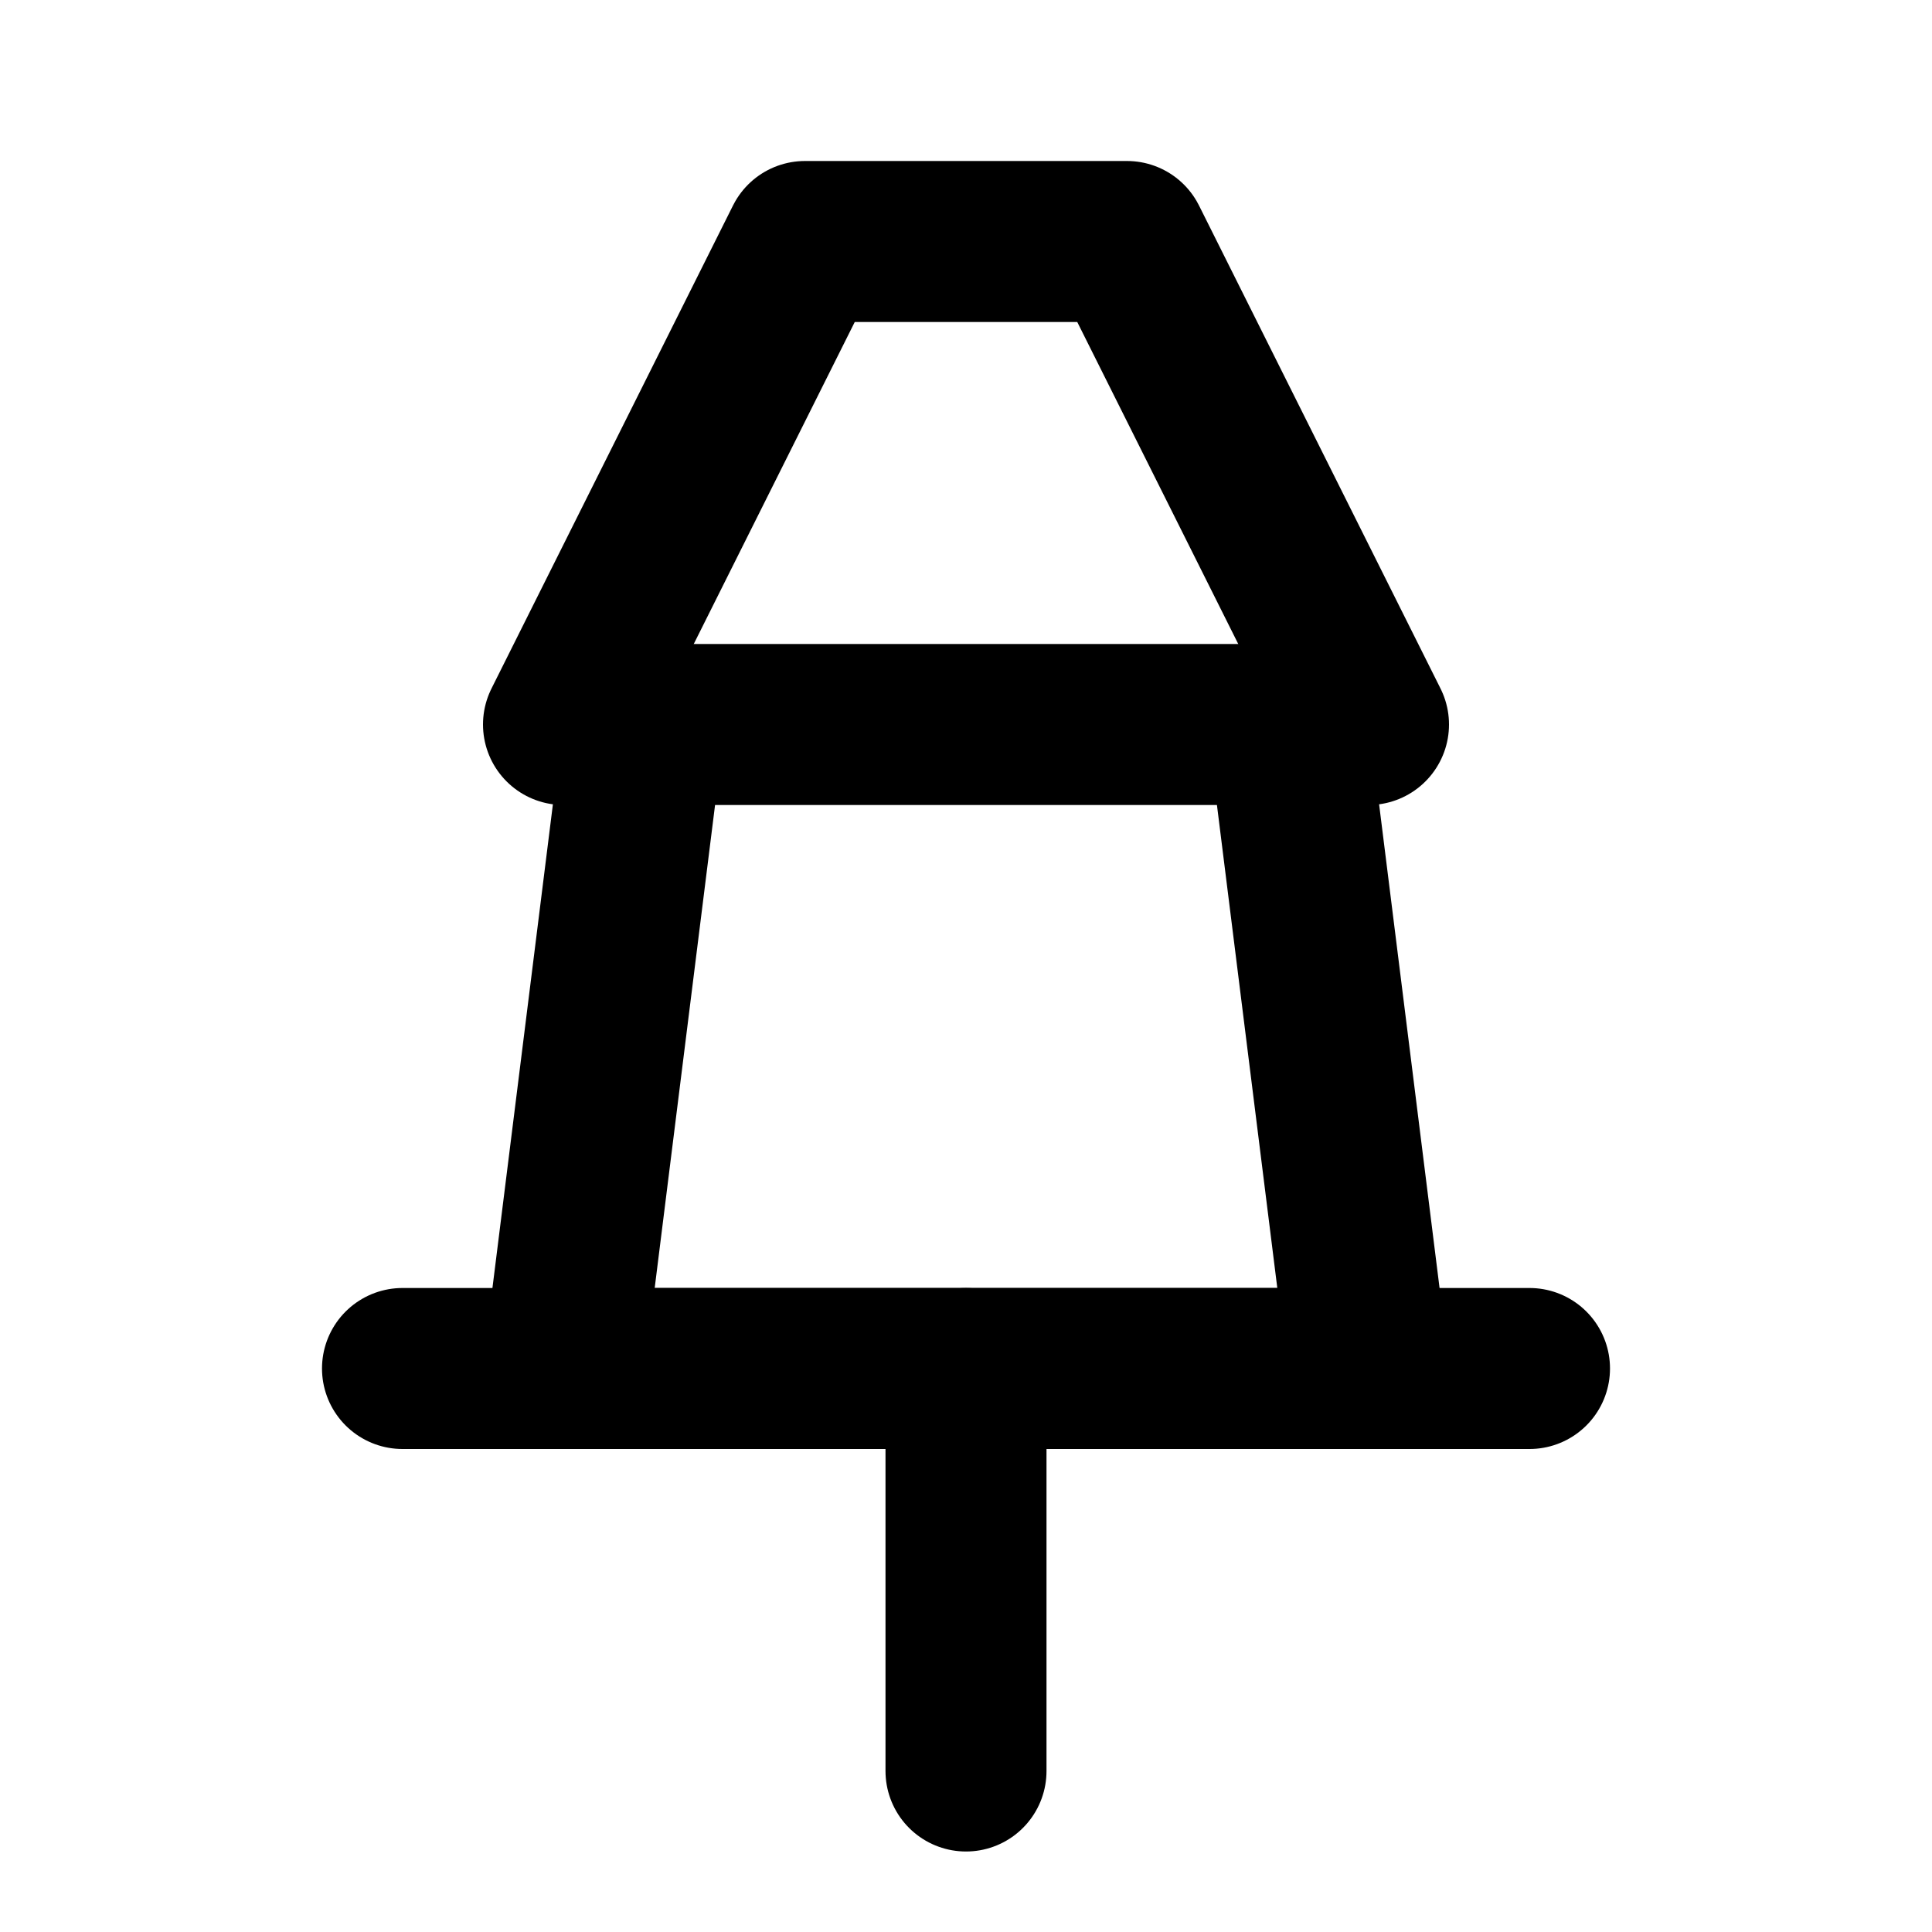
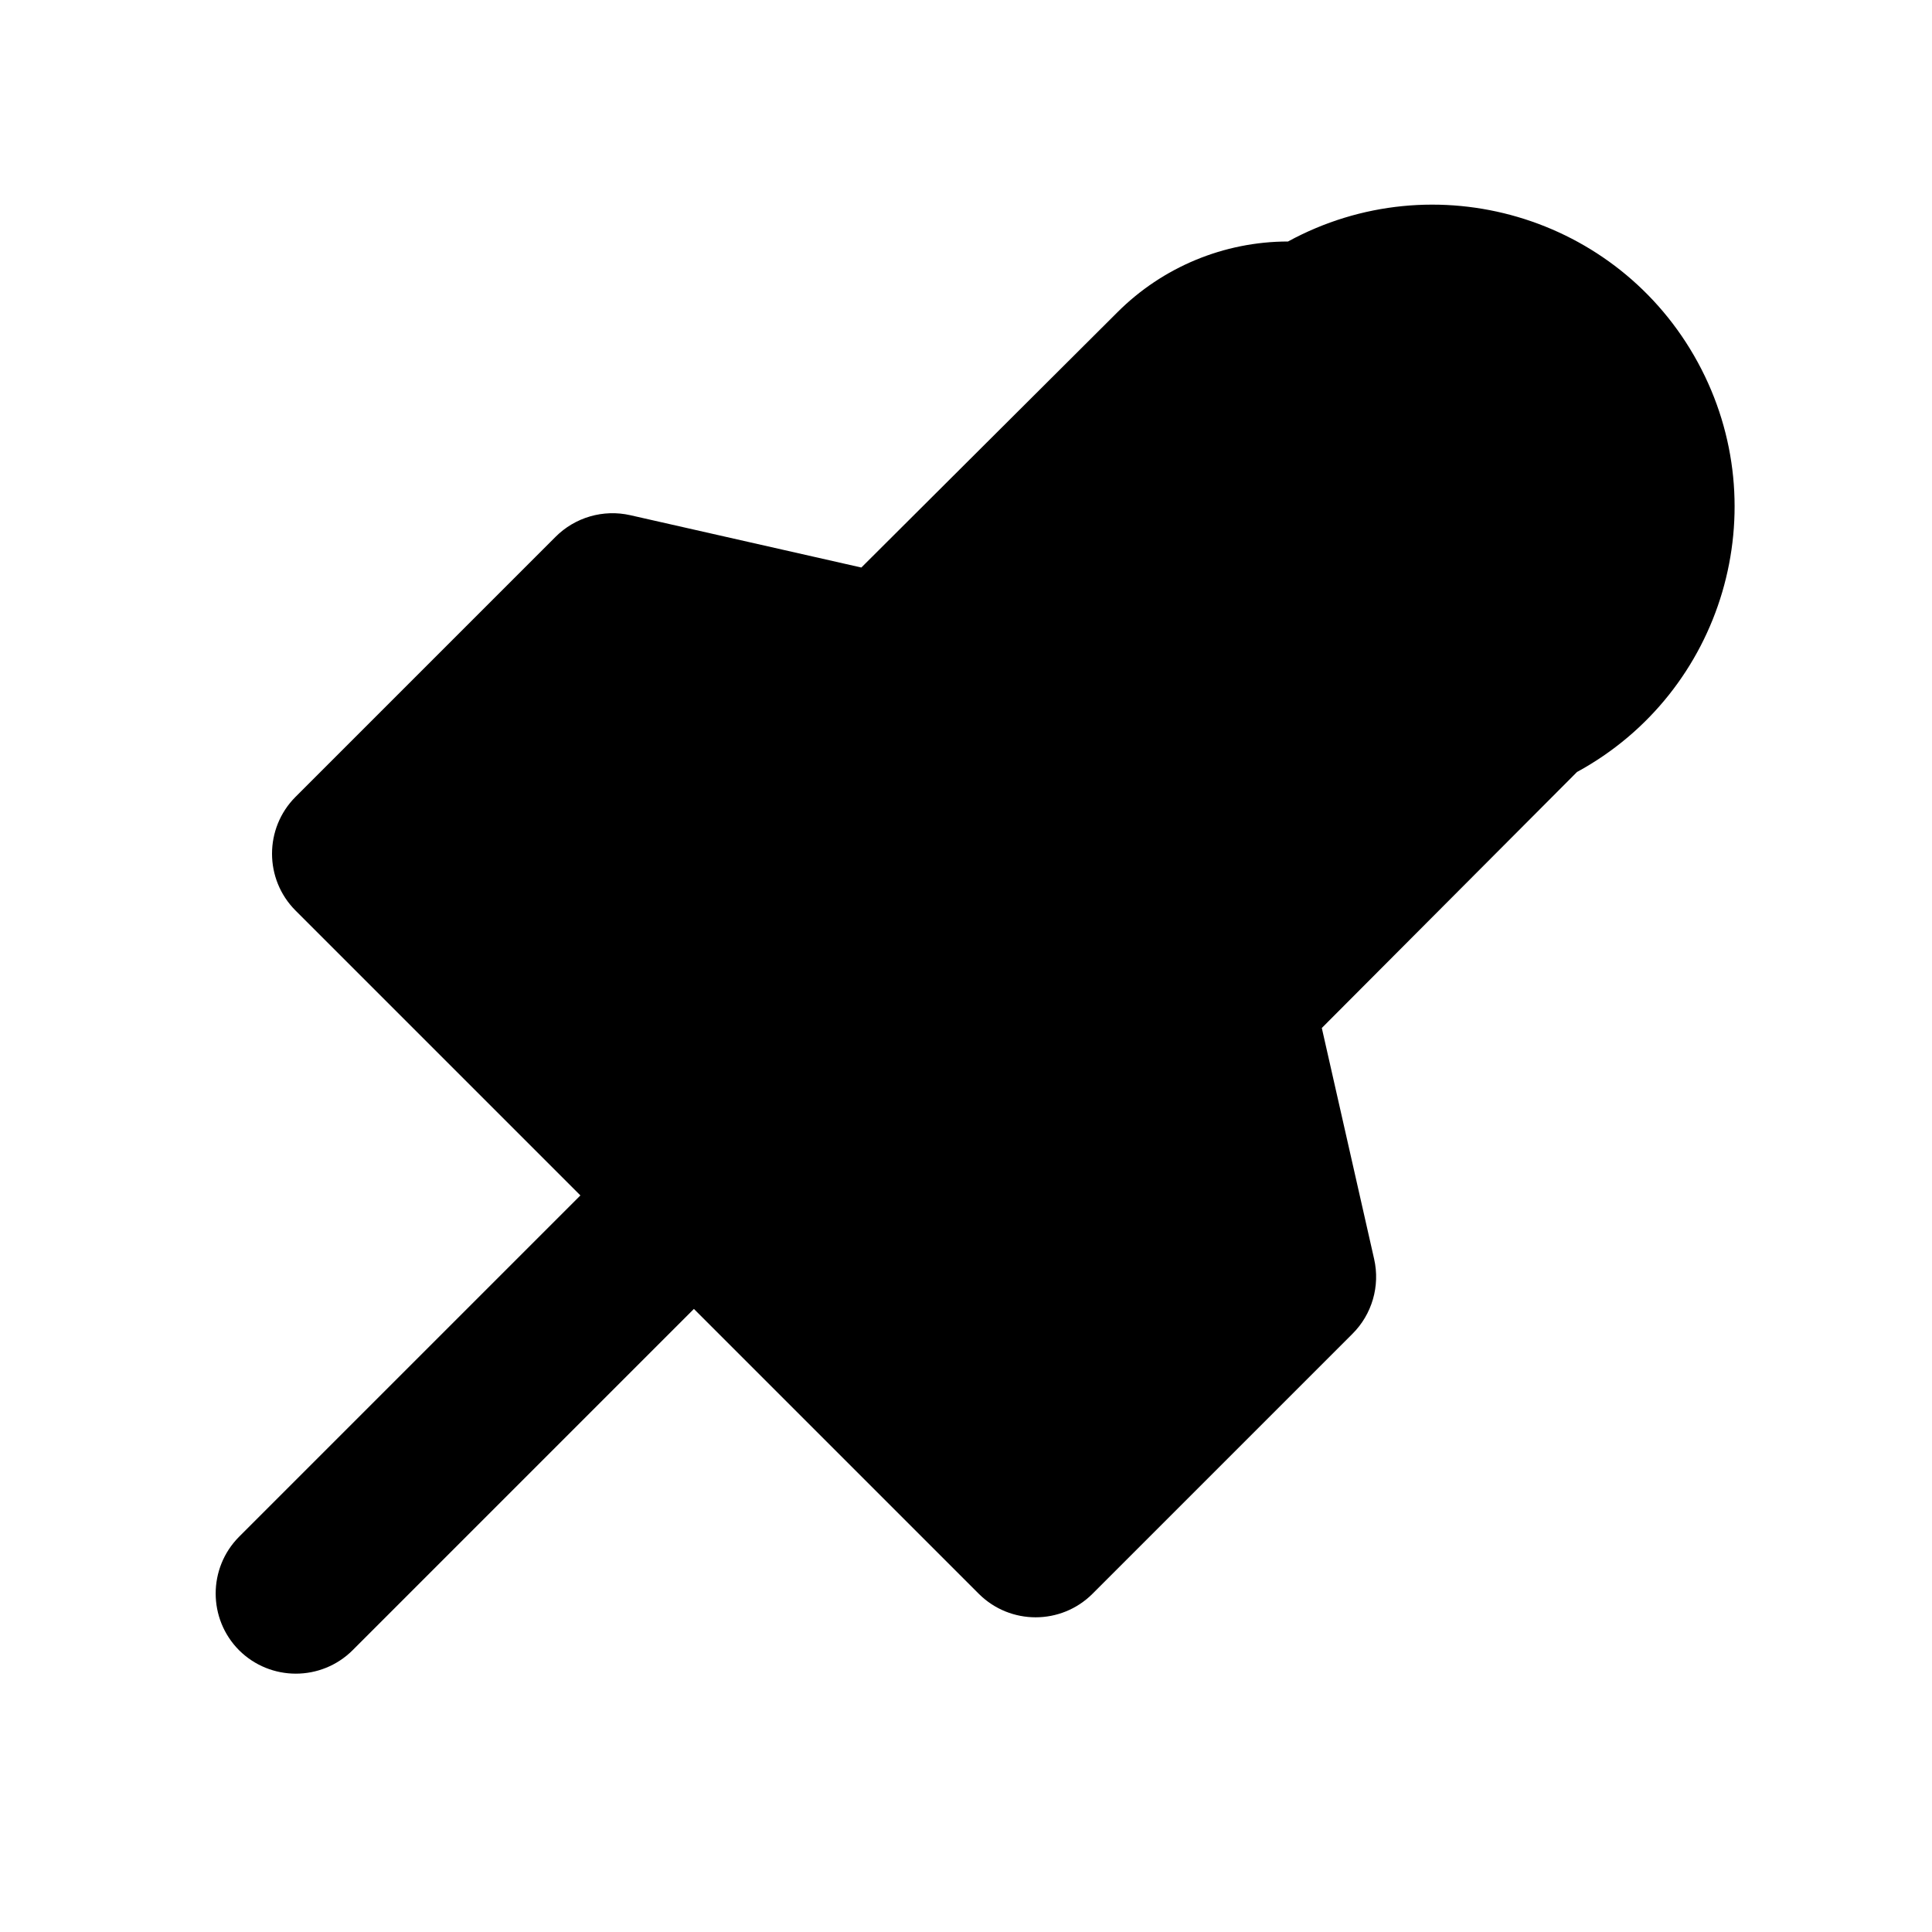
- <svg xmlns="http://www.w3.org/2000/svg" viewBox="0 0 24 24" fill="none" stroke="currentColor" stroke-width="2" stroke-linecap="round" stroke-linejoin="round">
-   <path d="M12 17v5" />
-   <path d="M5 17h14" />
-   <path d="M7 9l3-6h4l3 6" />
-   <path d="M8 9h8l1 8H7z" />
+ <svg xmlns="http://www.w3.org/2000/svg" viewBox="0 0 24 24" fill="currentColor">
+   <path d="M16 3a3 3 0 0 0-2.12.88L10.7 7.05 7.83 6.4a1 1 0 0 0-.93.27l-3.23 3.23a1 1 0 0 0 0 1.41l3.54 3.54-4.24 4.24a1 1 0 0 0 0 1.41 1 1 0 0 0 1.41 0l4.24-4.24 3.54 3.54a1 1 0 0 0 1.41 0l3.23-3.23a1 1 0 0 0 .27-.93l-.65-2.87 3.17-3.18A3 3 0 0 0 16 3z" />
</svg>
